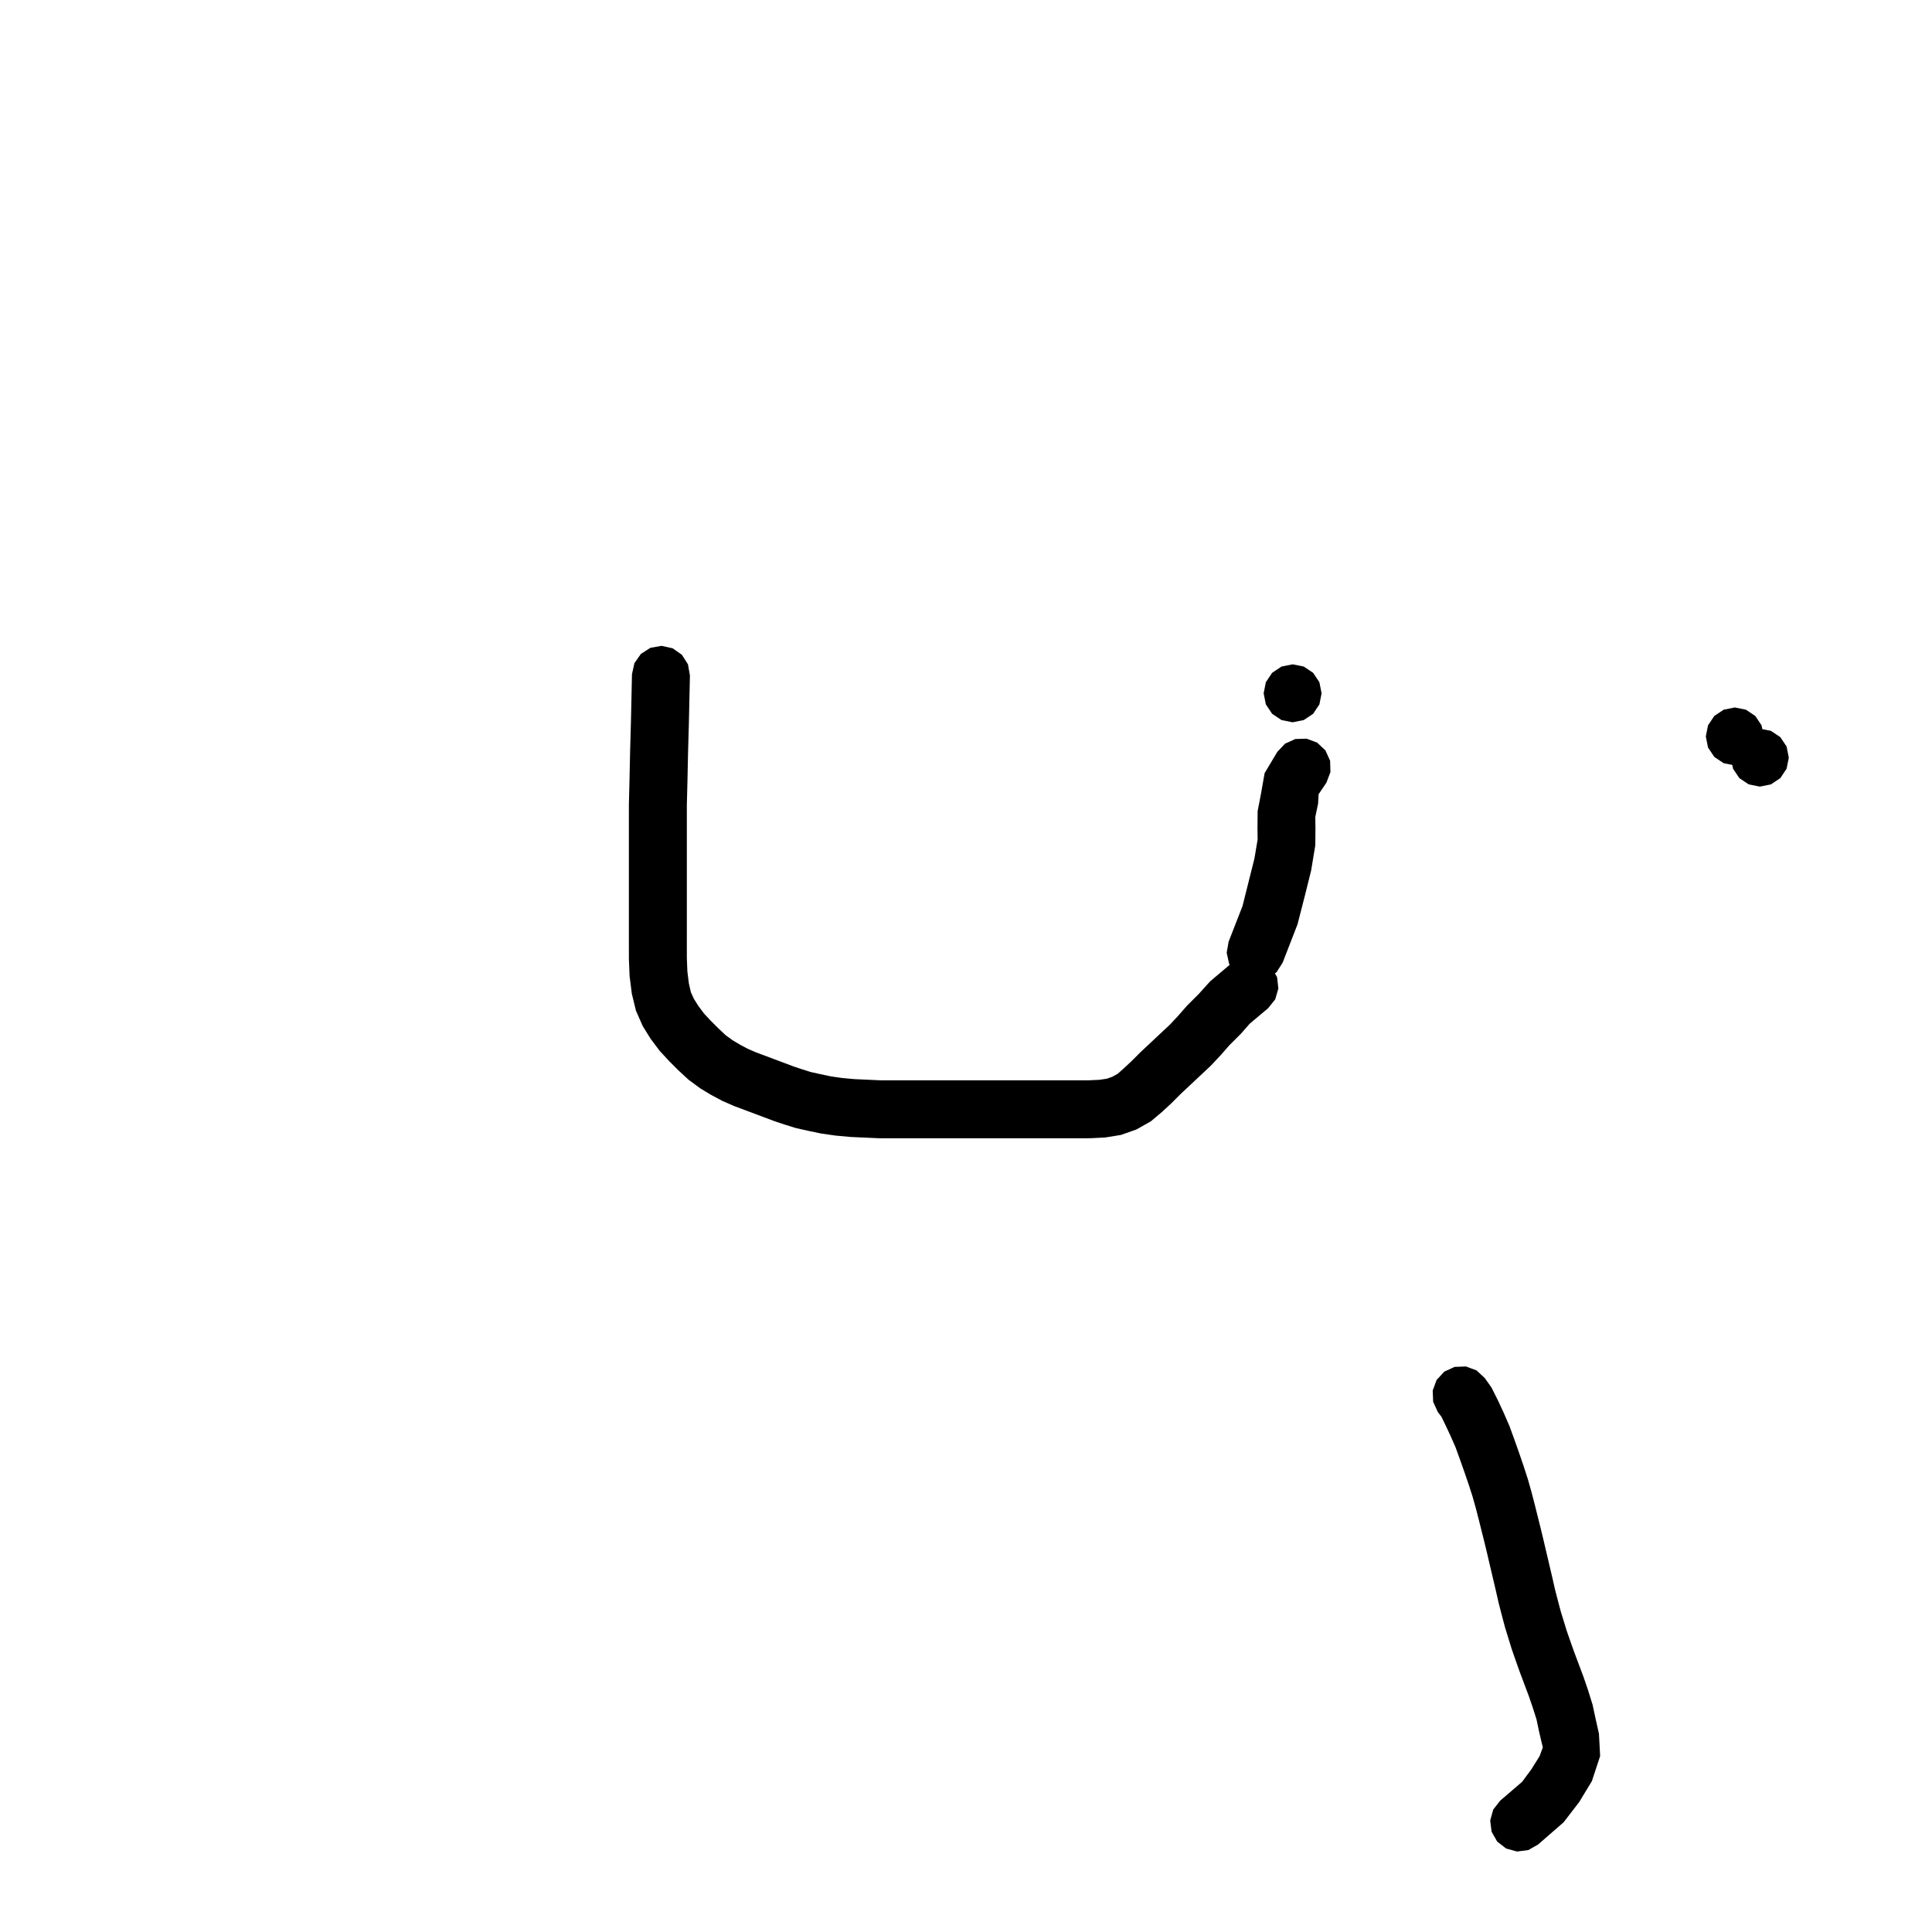
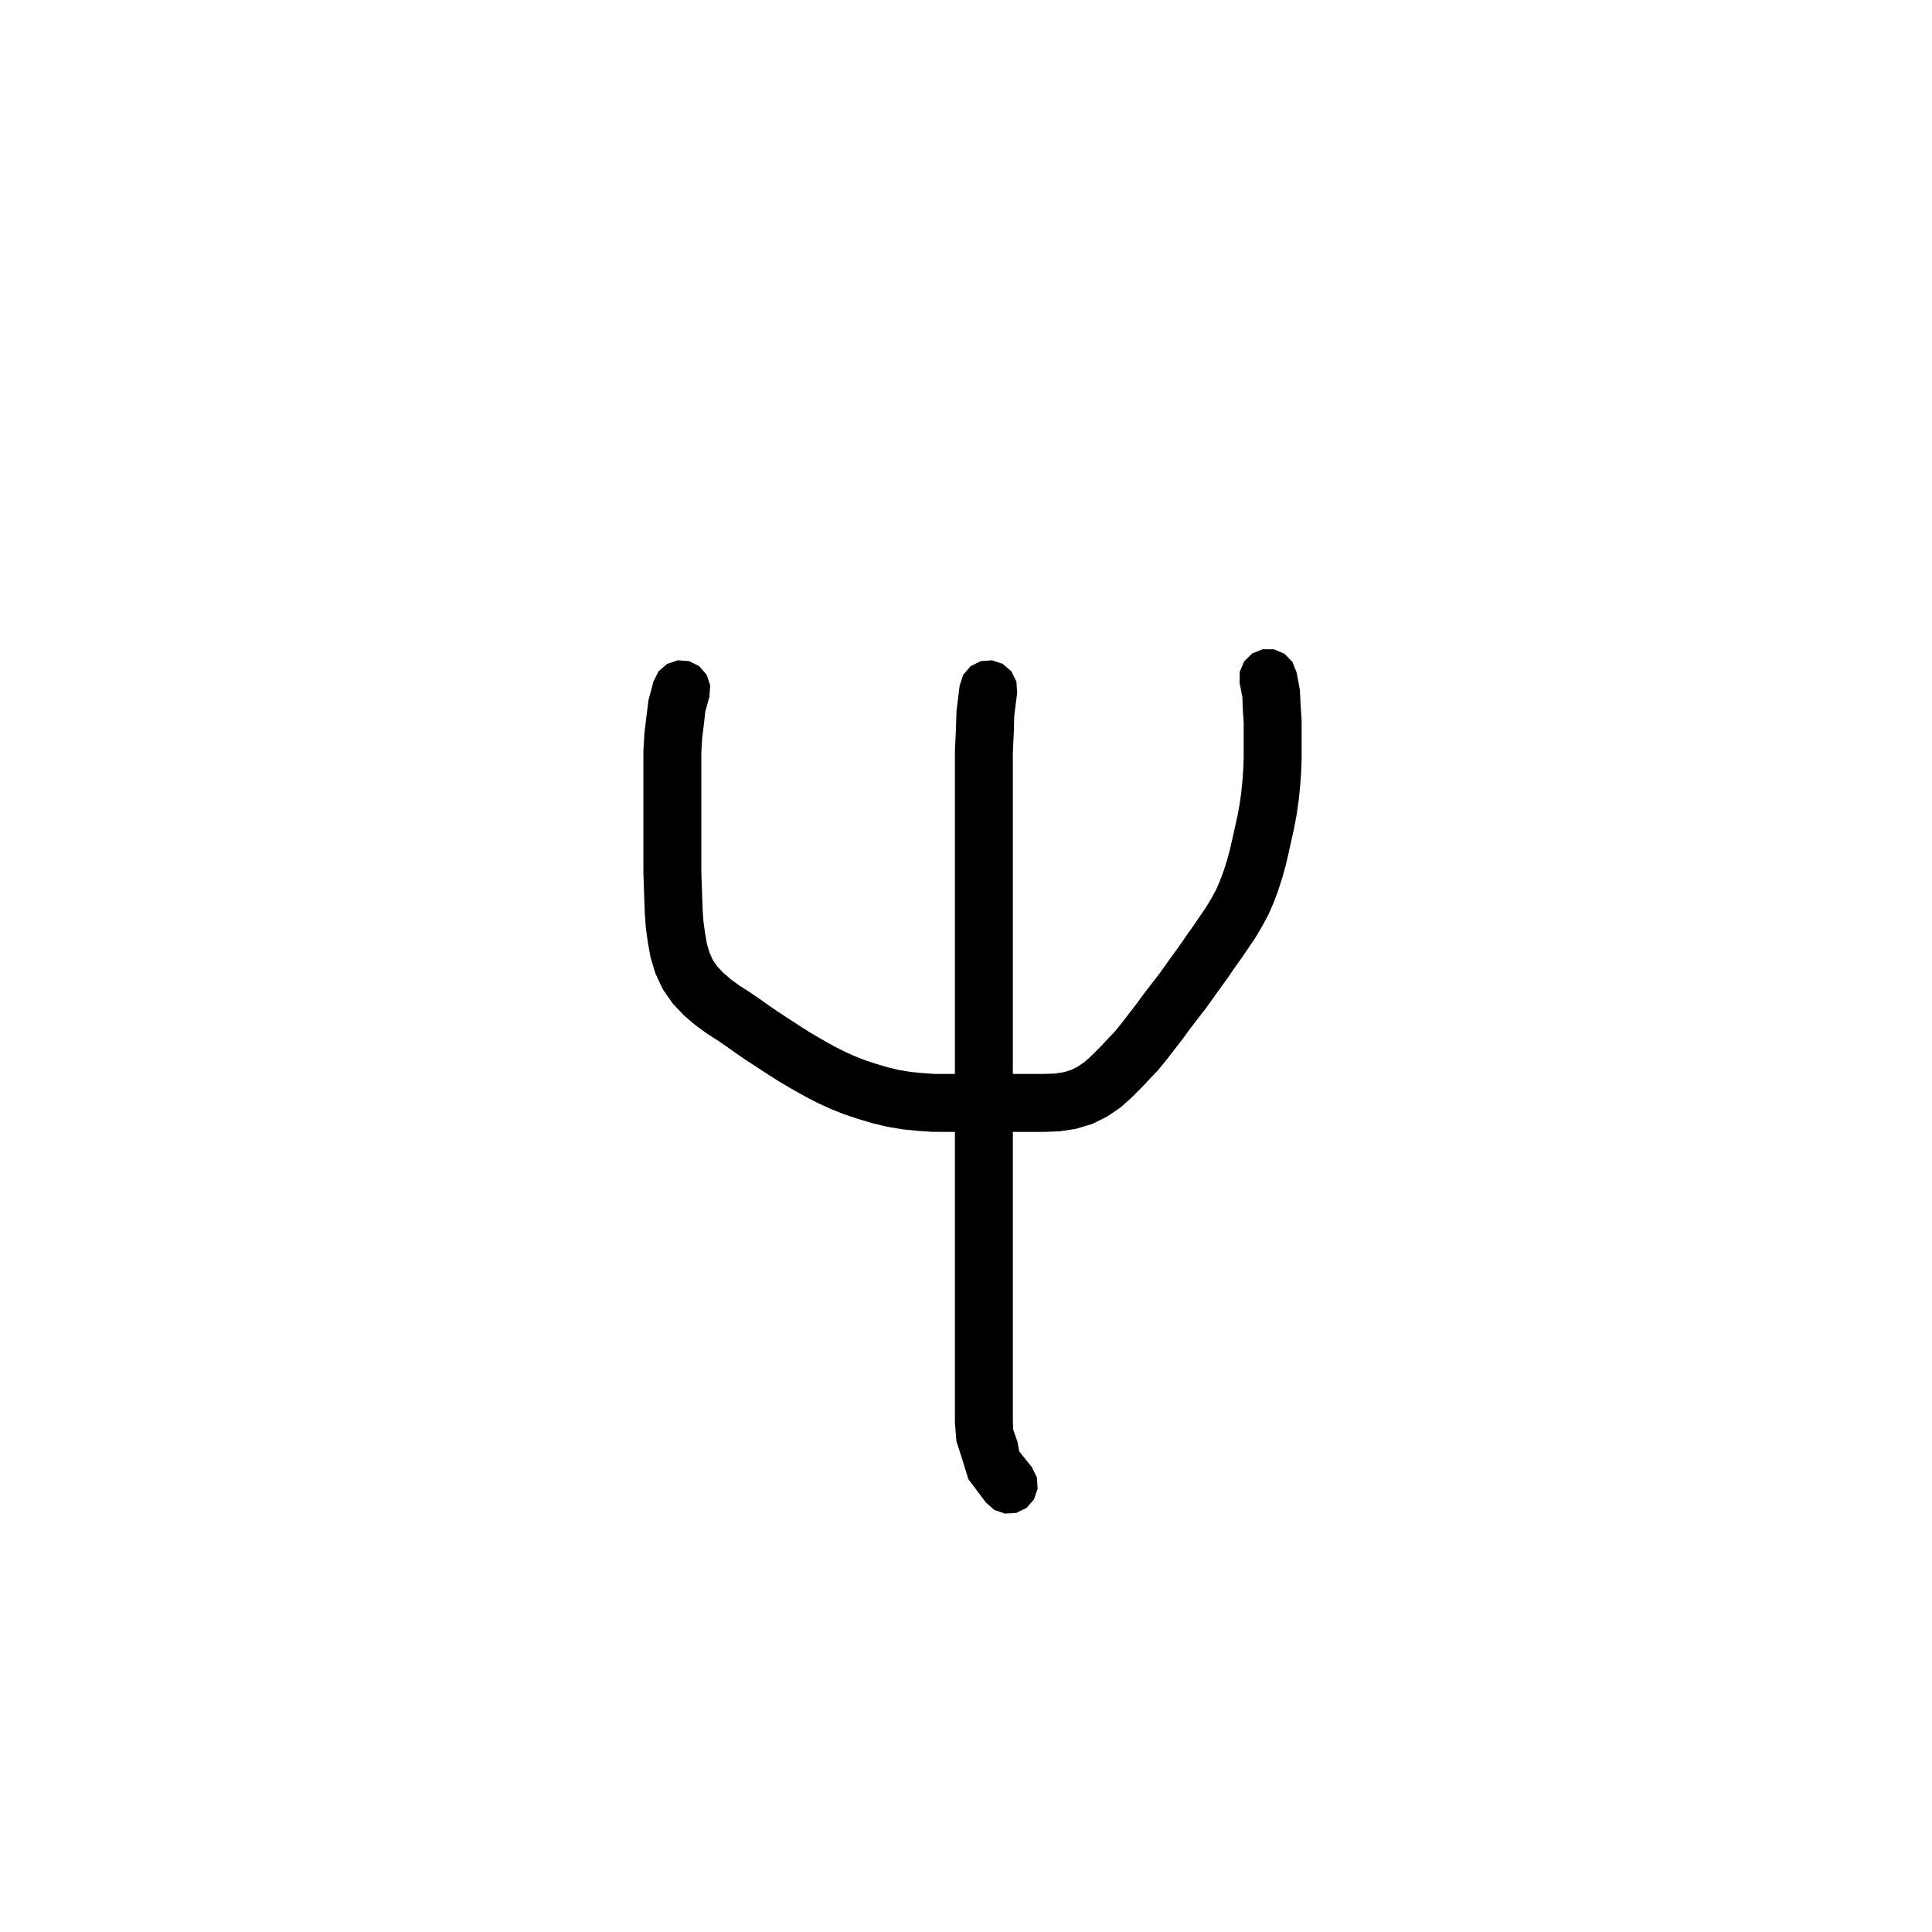
<svg xmlns="http://www.w3.org/2000/svg" viewBox="0 0 300 300" width="300" height="300">
-   <path d="M 98.133 104.687 L 97.973 112.012 L 97.846 116.539 L 97.75 121.045 L 97.654 124.908 L 97.653 127.464 L 97.653 130.144 L 97.653 133.014 L 97.653 135.694 L 97.653 138.373 L 97.653 140.957 L 97.653 143.541 L 97.653 146.124 L 97.654 148.889 L 97.764 151.562 L 98.105 154.28 L 98.745 156.925 L 99.803 159.33 L 101.029 161.305 L 102.428 163.168 L 103.89 164.75 L 105.345 166.206 L 106.94 167.677 L 108.748 169.007 L 110.461 170.04 L 112.155 170.941 L 113.952 171.729 L 115.597 172.347 L 117.128 172.922 L 118.659 173.496 L 120.265 174.097 L 121.824 174.618 L 123.585 175.164 L 125.508 175.595 L 127.502 176.012 L 129.767 176.336 L 132.086 176.547 L 134.293 176.648 L 136.503 176.748 L 138.804 176.749 L 140.909 176.749 L 143.11 176.749 L 145.502 176.749 L 147.99 176.749 L 150.383 176.749 L 152.967 176.749 L 155.55 176.749 L 157.943 176.749 L 160.239 176.749 L 162.632 176.749 L 164.833 176.749 L 166.938 176.749 L 169.241 176.748 L 171.596 176.631 L 174.058 176.232 L 176.455 175.389 L 178.705 174.117 L 180.461 172.639 L 181.929 171.276 L 183.369 169.837 L 184.848 168.45 L 186.379 167.015 L 188.015 165.479 L 189.602 163.787 L 190.882 162.322 L 192.694 160.51 L 194.067 158.945 L 196.918 156.552 L 198.014 155.181 L 198.503 153.494 L 198.308 151.749 L 197.461 150.211 L 196.09 149.115 L 194.403 148.626 L 192.658 148.821 L 191.121 149.668 L 187.911 152.379 L 186.158 154.323 L 184.333 156.147 L 182.934 157.744 L 181.651 159.115 L 180.224 160.449 L 178.693 161.885 L 177.11 163.369 L 175.678 164.801 L 174.467 165.926 L 173.544 166.744 L 172.731 167.195 L 171.875 167.5 L 170.701 167.675 L 169.037 167.75 L 166.938 167.749 L 164.833 167.749 L 162.632 167.749 L 160.239 167.749 L 157.943 167.749 L 155.55 167.749 L 152.967 167.749 L 150.383 167.749 L 147.99 167.749 L 145.502 167.749 L 143.11 167.749 L 140.909 167.749 L 138.804 167.749 L 136.703 167.75 L 134.702 167.658 L 132.698 167.568 L 130.807 167.396 L 129.053 167.146 L 127.41 166.798 L 125.888 166.463 L 124.587 166.052 L 123.275 165.616 L 121.819 165.069 L 120.288 164.495 L 118.757 163.92 L 117.34 163.391 L 116.075 162.839 L 114.898 162.209 L 113.74 161.519 L 112.678 160.744 L 111.593 159.727 L 110.368 158.503 L 109.342 157.406 L 108.445 156.207 L 107.757 155.119 L 107.283 154.079 L 106.966 152.705 L 106.734 150.83 L 106.652 148.719 L 106.653 146.124 L 106.653 143.541 L 106.653 140.957 L 106.653 138.373 L 106.653 135.694 L 106.653 133.014 L 106.653 130.144 L 106.653 127.464 L 106.653 125.044 L 106.748 121.252 L 106.843 116.762 L 106.971 112.23 L 107.131 104.882 L 106.825 103.153 L 105.882 101.673 L 104.444 100.666 L 102.729 100.286 L 101 100.591 L 99.52 101.534 L 98.513 102.973 Z" fill="black" fill-rule="nonzero" />
-   <path d="M 199.17 149.478 L 201.478 143.528 L 202.593 139.186 L 203.59 135.185 L 204.238 131.269 L 204.261 128.612 L 204.237 126.878 L 204.676 124.769 L 204.748 123.333 L 205.969 121.524 L 206.591 119.882 L 206.538 118.127 L 205.817 116.526 L 204.538 115.323 L 202.896 114.701 L 201.141 114.754 L 199.54 115.475 L 198.337 116.754 L 196.369 120.048 L 195.802 123.27 L 195.285 125.945 L 195.261 128.612 L 195.284 130.358 L 194.783 133.331 L 193.866 136.986 L 192.94 140.682 L 190.782 146.216 L 190.477 147.945 L 190.857 149.659 L 191.864 151.097 L 193.345 152.041 L 195.074 152.346 L 196.788 151.966 L 198.227 150.959 Z" fill="black" fill-rule="nonzero" />
-   <path d="M 205.218 107.656 L 204.875 105.933 L 203.9 104.474 L 202.44 103.498 L 200.718 103.156 L 198.996 103.498 L 197.536 104.474 L 196.56 105.933 L 196.218 107.656 L 196.56 109.378 L 197.536 110.837 L 198.996 111.813 L 200.718 112.156 L 202.44 111.813 L 203.9 110.837 L 204.875 109.378 Z" fill="black" fill-rule="nonzero" />
-   <path d="M 238.829 286.418 L 242.789 282.973 L 245.22 279.815 L 247.183 276.579 L 248.468 272.685 L 248.285 269.218 L 247.756 266.854 L 247.293 264.698 L 246.56 262.352 L 245.862 260.32 L 245.123 258.348 L 244.418 256.471 L 243.78 254.67 L 243.272 253.207 L 242.818 251.727 L 242.365 250.259 L 241.913 248.559 L 241.455 246.789 L 241.047 244.981 L 240.565 242.929 L 240.087 240.899 L 239.666 239.093 L 239.238 237.323 L 238.756 235.392 L 238.333 233.7 L 237.837 231.782 L 237.261 229.736 L 236.566 227.584 L 235.888 225.612 L 235.157 223.542 L 234.381 221.415 L 233.47 219.326 L 232.646 217.551 L 231.598 215.456 L 230.553 213.98 L 229.263 212.789 L 227.616 212.182 L 225.861 212.252 L 224.267 212.987 L 223.076 214.277 L 222.469 215.925 L 222.539 217.679 L 223.275 219.274 L 223.824 219.991 L 224.531 221.444 L 225.262 223.019 L 226.025 224.757 L 226.685 226.577 L 227.389 228.574 L 228.028 230.43 L 228.648 232.346 L 229.148 234.127 L 229.61 235.917 L 230.024 237.575 L 230.499 239.472 L 230.909 241.171 L 231.324 242.953 L 231.804 244.99 L 232.278 247.005 L 232.708 248.905 L 233.207 250.843 L 233.711 252.731 L 234.216 254.374 L 234.718 256.004 L 235.287 257.65 L 235.964 259.558 L 236.696 261.508 L 237.392 263.364 L 238.009 265.16 L 238.592 267.001 L 238.967 268.792 L 239.394 270.615 L 239.57 271.334 L 239.061 272.703 L 237.794 274.731 L 236.358 276.676 L 232.941 279.611 L 231.863 280.996 L 231.397 282.689 L 231.614 284.431 L 232.482 285.958 L 233.867 287.036 L 235.56 287.503 L 237.302 287.285 Z" fill="black" fill-rule="nonzero" />
-   <path d="M 273.878 114.354 L 273.535 112.632 L 272.56 111.172 L 271.1 110.197 L 269.378 109.854 L 267.656 110.197 L 266.196 111.172 L 265.221 112.632 L 264.878 114.354 L 265.221 116.076 L 266.196 117.536 L 267.656 118.512 L 269.378 118.854 L 271.1 118.512 L 272.56 117.536 L 273.535 116.076 Z" fill="black" fill-rule="nonzero" />
-   <path d="M 277.766 117.644 L 277.423 115.921 L 276.448 114.462 L 274.988 113.486 L 273.266 113.144 L 271.543 113.486 L 270.084 114.462 L 269.108 115.921 L 268.766 117.644 L 269.108 119.366 L 270.084 120.826 L 271.543 121.801 L 273.266 122.144 L 274.988 121.801 L 276.448 120.826 L 277.423 119.366 Z" fill="black" fill-rule="nonzero" />
+   <path d="M 101.476 105.813 L 100.699 108.704 L 100.361 111.401 L 100.065 113.869 L 99.908 116.529 L 99.905 118.719 L 99.905 120.908 L 99.905 123.097 L 99.905 125.286 L 99.905 127.334 L 99.905 129.453 L 99.905 131.501 L 99.905 133.548 L 99.906 135.605 L 99.979 137.728 L 100.049 139.779 L 100.124 141.839 L 100.283 144.047 L 100.596 146.325 L 101.015 148.636 L 101.749 151.096 L 102.899 153.576 L 104.446 155.808 L 106.178 157.642 L 107.97 159.181 L 109.779 160.499 L 111.391 161.527 L 112.846 162.519 L 114.329 163.578 L 115.962 164.691 L 117.624 165.775 L 119.268 166.848 L 120.906 167.889 L 122.551 168.862 L 124.094 169.744 L 125.62 170.582 L 127.323 171.434 L 129.053 172.22 L 131.036 173.012 L 133.132 173.712 L 135.428 174.399 L 137.757 174.96 L 140.177 175.364 L 142.51 175.599 L 144.778 175.754 L 146.845 175.757 L 148.822 175.757 L 150.87 175.757 L 152.776 175.757 L 154.683 175.757 L 156.59 175.757 L 158.426 175.757 L 160.262 175.757 L 162.25 175.756 L 164.553 175.668 L 167.028 175.296 L 169.601 174.528 L 171.931 173.372 L 173.987 171.97 L 175.716 170.426 L 177.185 168.959 L 178.499 167.572 L 179.89 166.099 L 181.233 164.444 L 182.465 162.851 L 183.704 161.246 L 184.834 159.692 L 185.995 158.19 L 187.245 156.572 L 188.356 155.018 L 189.404 153.551 L 190.562 151.958 L 191.633 150.387 L 192.692 148.904 L 193.779 147.311 L 194.917 145.639 L 195.951 143.892 L 196.928 142.092 L 197.764 140.178 L 198.479 138.272 L 199.102 136.324 L 199.647 134.377 L 200.099 132.424 L 200.527 130.5 L 200.967 128.515 L 201.352 126.437 L 201.66 124.281 L 201.888 122.078 L 202.039 119.953 L 202.116 117.885 L 202.117 115.895 L 202.117 113.918 L 202.114 111.853 L 201.969 109.647 L 201.849 107.162 L 201.331 104.39 L 200.672 102.762 L 199.441 101.511 L 197.824 100.826 L 196.069 100.811 L 194.441 101.47 L 193.189 102.702 L 192.504 104.318 L 192.49 106.074 L 192.914 108.245 L 192.982 110.138 L 193.12 112.169 L 193.117 113.918 L 193.117 115.895 L 193.118 117.718 L 193.053 119.463 L 192.922 121.292 L 192.727 123.184 L 192.47 124.983 L 192.148 126.719 L 191.741 128.547 L 191.321 130.436 L 190.926 132.154 L 190.482 133.738 L 189.976 135.322 L 189.42 136.805 L 188.843 138.139 L 188.126 139.446 L 187.324 140.807 L 186.343 142.241 L 185.311 143.755 L 184.252 145.238 L 183.205 146.774 L 182.103 148.288 L 181.032 149.787 L 180.025 151.199 L 178.874 152.687 L 177.634 154.292 L 176.504 155.846 L 175.343 157.348 L 174.174 158.862 L 173.116 160.173 L 171.965 161.383 L 170.737 162.68 L 169.522 163.896 L 168.427 164.894 L 167.375 165.61 L 166.316 166.149 L 165.076 166.511 L 163.738 166.704 L 162.086 166.757 L 160.262 166.757 L 158.426 166.757 L 156.59 166.757 L 154.683 166.757 L 152.776 166.757 L 150.87 166.757 L 148.822 166.757 L 146.845 166.757 L 145.099 166.759 L 143.27 166.631 L 141.367 166.443 L 139.55 166.141 L 137.783 165.713 L 135.842 165.13 L 134.125 164.558 L 132.577 163.938 L 131.2 163.312 L 129.796 162.61 L 128.498 161.895 L 127.075 161.082 L 125.613 160.218 L 124.144 159.283 L 122.54 158.237 L 120.954 157.203 L 119.479 156.197 L 117.996 155.138 L 116.344 154.012 L 114.849 153.063 L 113.552 152.121 L 112.377 151.117 L 111.426 150.127 L 110.713 149.111 L 110.169 147.919 L 109.773 146.566 L 109.486 144.922 L 109.234 143.105 L 109.111 141.358 L 109.044 139.463 L 108.973 137.418 L 108.905 135.447 L 108.905 133.548 L 108.905 131.501 L 108.905 129.453 L 108.905 127.334 L 108.905 125.286 L 108.905 123.097 L 108.905 120.908 L 108.905 118.719 L 108.903 116.814 L 109.029 114.672 L 109.297 112.479 L 109.524 110.469 L 110.159 108.181 L 110.282 106.43 L 109.725 104.765 L 108.573 103.439 L 107.002 102.656 L 105.25 102.533 L 103.585 103.09 L 102.26 104.242 Z" fill="black" fill-rule="nonzero" />
+   <path d="M 149.017 106.439 L 148.527 110.39 L 148.421 113.597 L 148.278 116.553 L 148.276 119.143 L 148.276 121.544 L 148.276 123.804 L 148.276 126.134 L 148.276 128.605 L 148.276 131.289 L 148.276 133.972 L 148.276 136.797 L 148.276 139.762 L 148.276 142.728 L 148.276 145.694 L 148.276 148.801 L 148.276 151.908 L 148.276 155.086 L 148.276 158.264 L 148.276 161.441 L 148.276 164.619 L 148.276 167.726 L 148.276 170.692 L 148.276 173.658 L 148.276 176.553 L 148.276 179.377 L 148.276 182.131 L 148.276 184.956 L 148.276 187.78 L 148.276 190.605 L 148.276 193.43 L 148.276 196.325 L 148.276 199.079 L 148.276 201.833 L 148.276 204.516 L 148.276 207.129 L 148.276 209.6 L 148.276 212.072 L 148.276 214.402 L 148.276 216.591 L 148.276 218.71 L 148.279 220.91 L 148.511 223.785 L 149.384 226.497 L 150.368 229.69 L 153.093 233.317 L 154.415 234.473 L 156.078 235.035 L 157.83 234.918 L 159.404 234.14 L 160.56 232.818 L 161.122 231.155 L 161.006 229.403 L 160.227 227.829 L 158.245 225.336 L 158.005 223.915 L 157.325 221.967 L 157.274 220.605 L 157.276 218.71 L 157.276 216.591 L 157.276 214.402 L 157.276 212.072 L 157.276 209.6 L 157.276 207.129 L 157.276 204.516 L 157.276 201.833 L 157.276 199.079 L 157.276 196.325 L 157.276 193.43 L 157.276 190.605 L 157.276 187.78 L 157.276 184.956 L 157.276 182.131 L 157.276 179.377 L 157.276 176.553 L 157.276 173.658 L 157.276 170.692 L 157.276 167.726 L 157.276 164.619 L 157.276 161.441 L 157.276 158.264 L 157.276 155.086 L 157.276 151.908 L 157.276 148.801 L 157.276 145.694 L 157.276 142.728 L 157.276 139.762 L 157.276 136.797 L 157.276 133.972 L 157.276 131.289 L 157.276 128.605 L 157.276 126.134 L 157.276 123.804 L 157.276 121.544 L 157.276 119.143 L 157.275 116.79 L 157.414 113.955 L 157.496 111.137 L 157.948 107.555 L 157.822 105.804 L 157.035 104.235 L 155.707 103.086 L 154.041 102.532 L 152.289 102.658 L 150.72 103.445 L 149.571 104.773 Z" fill="black" fill-rule="nonzero" />
</svg>
